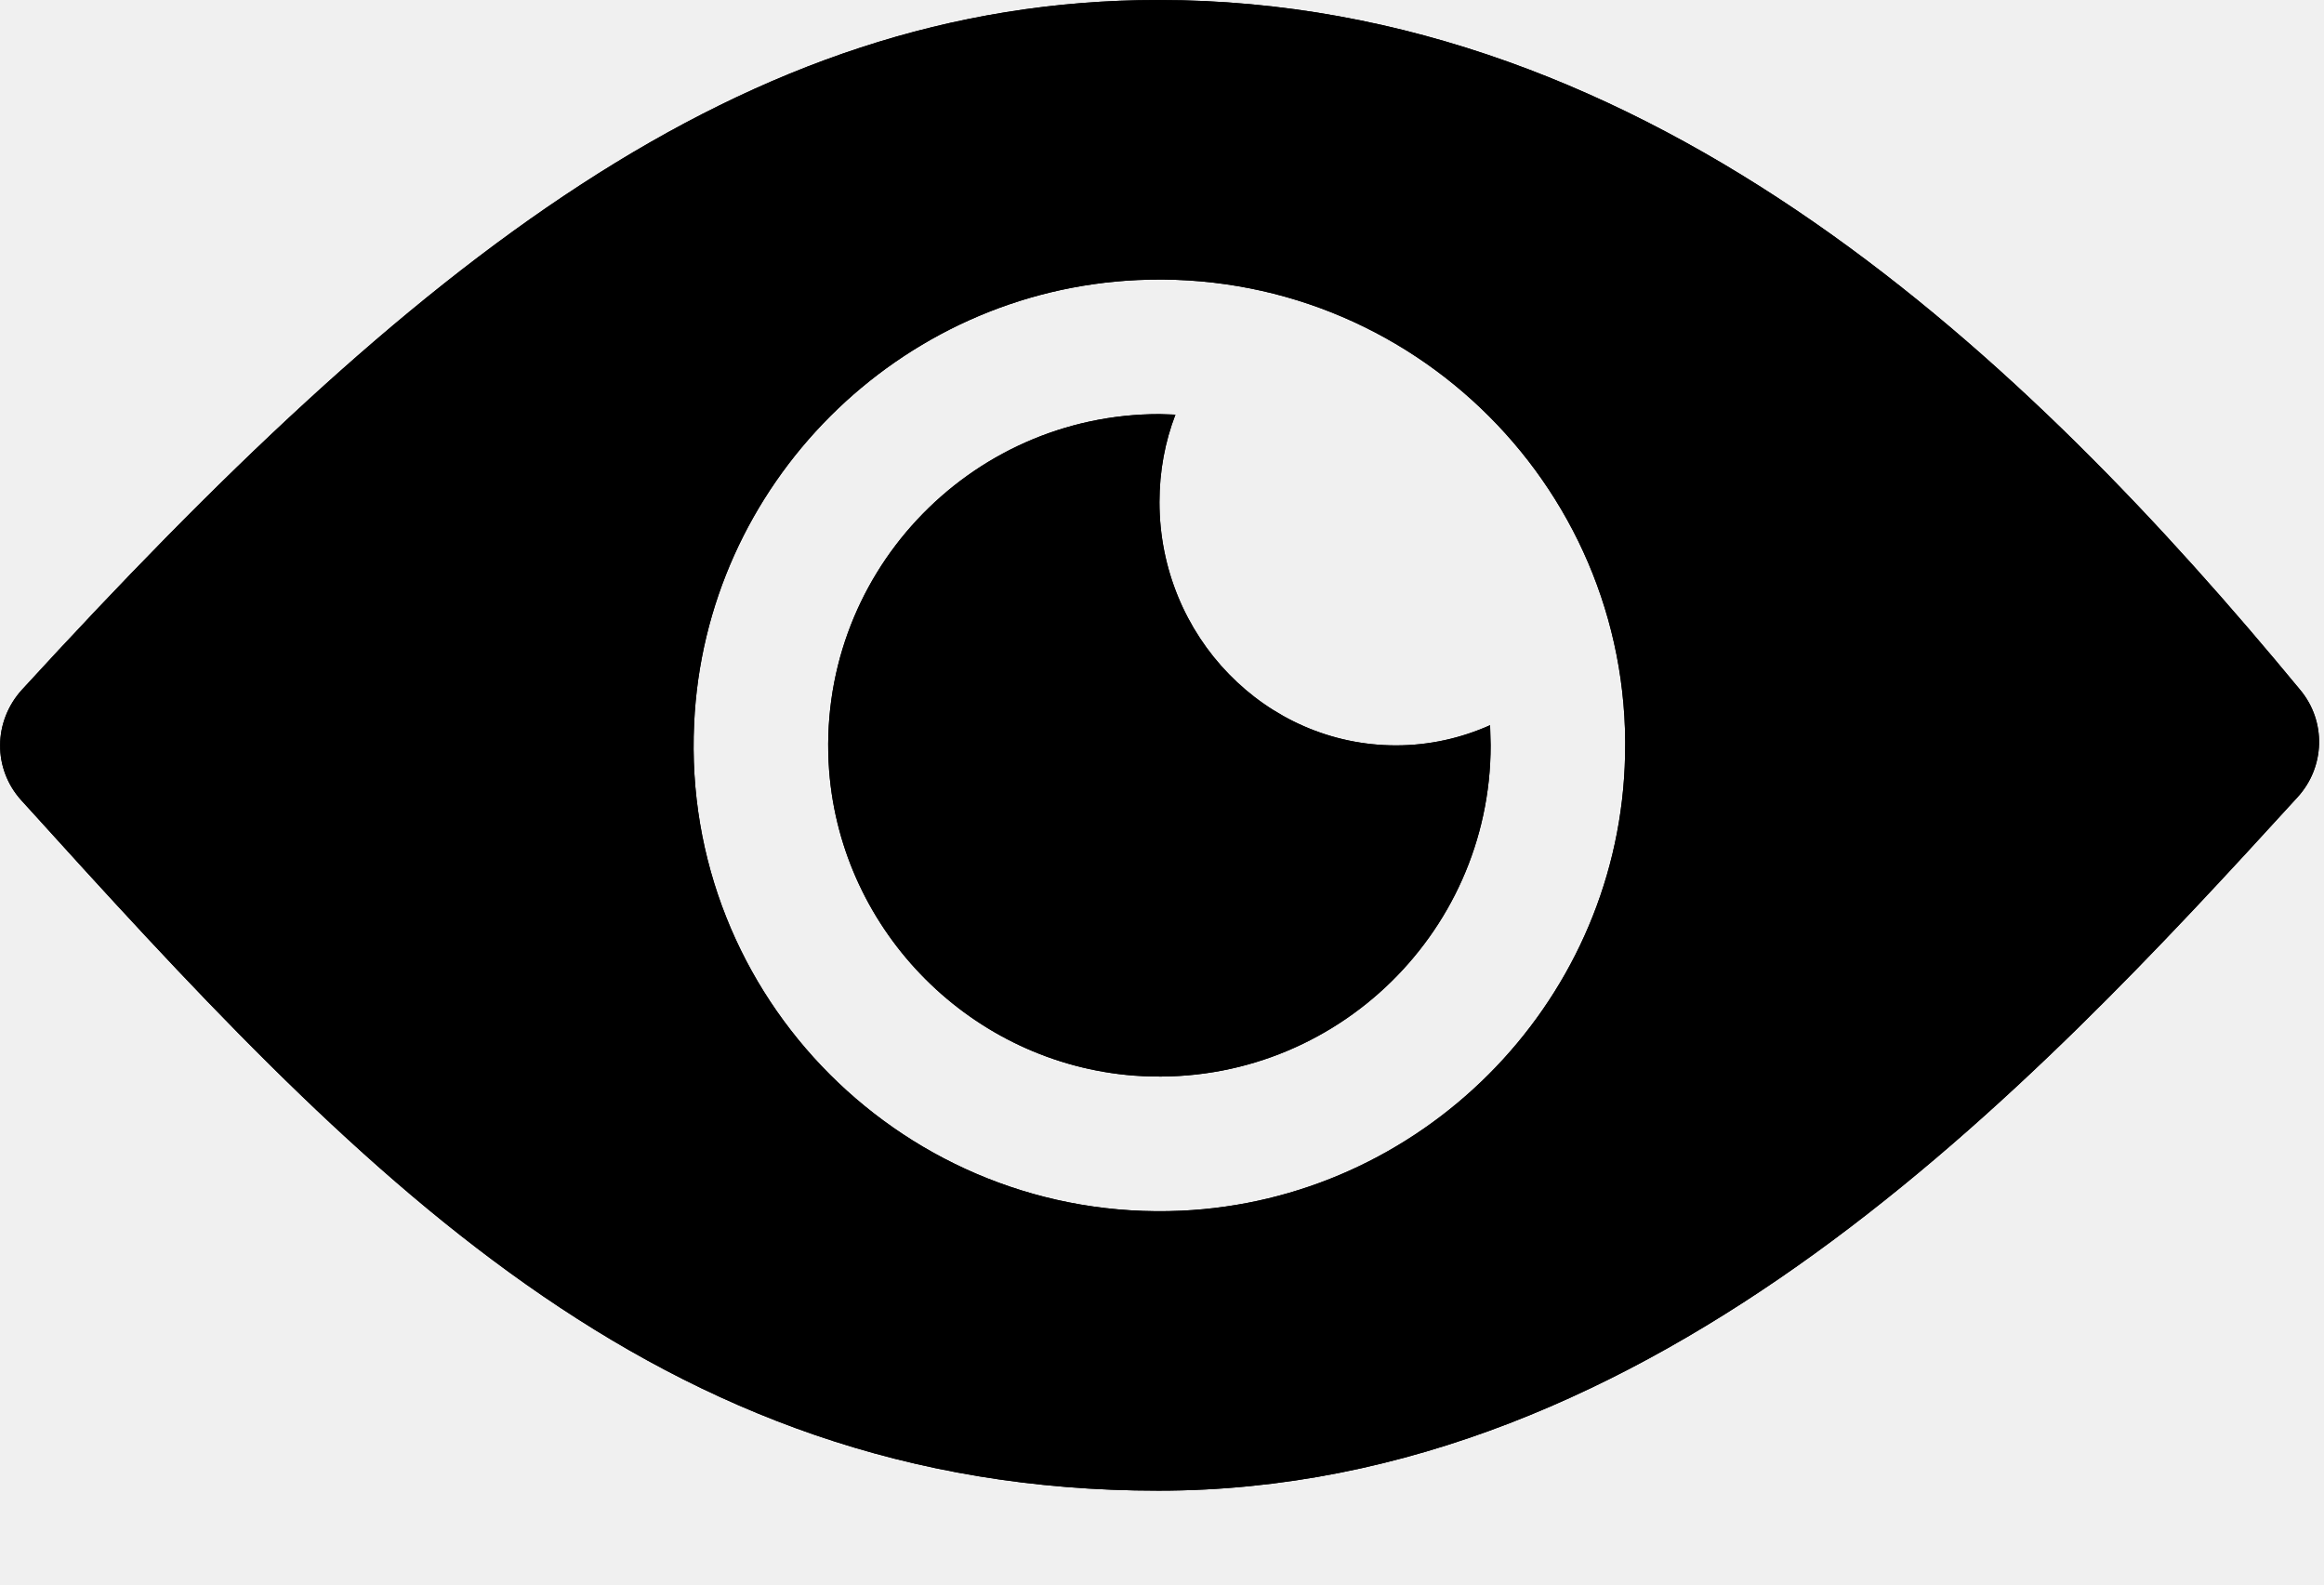
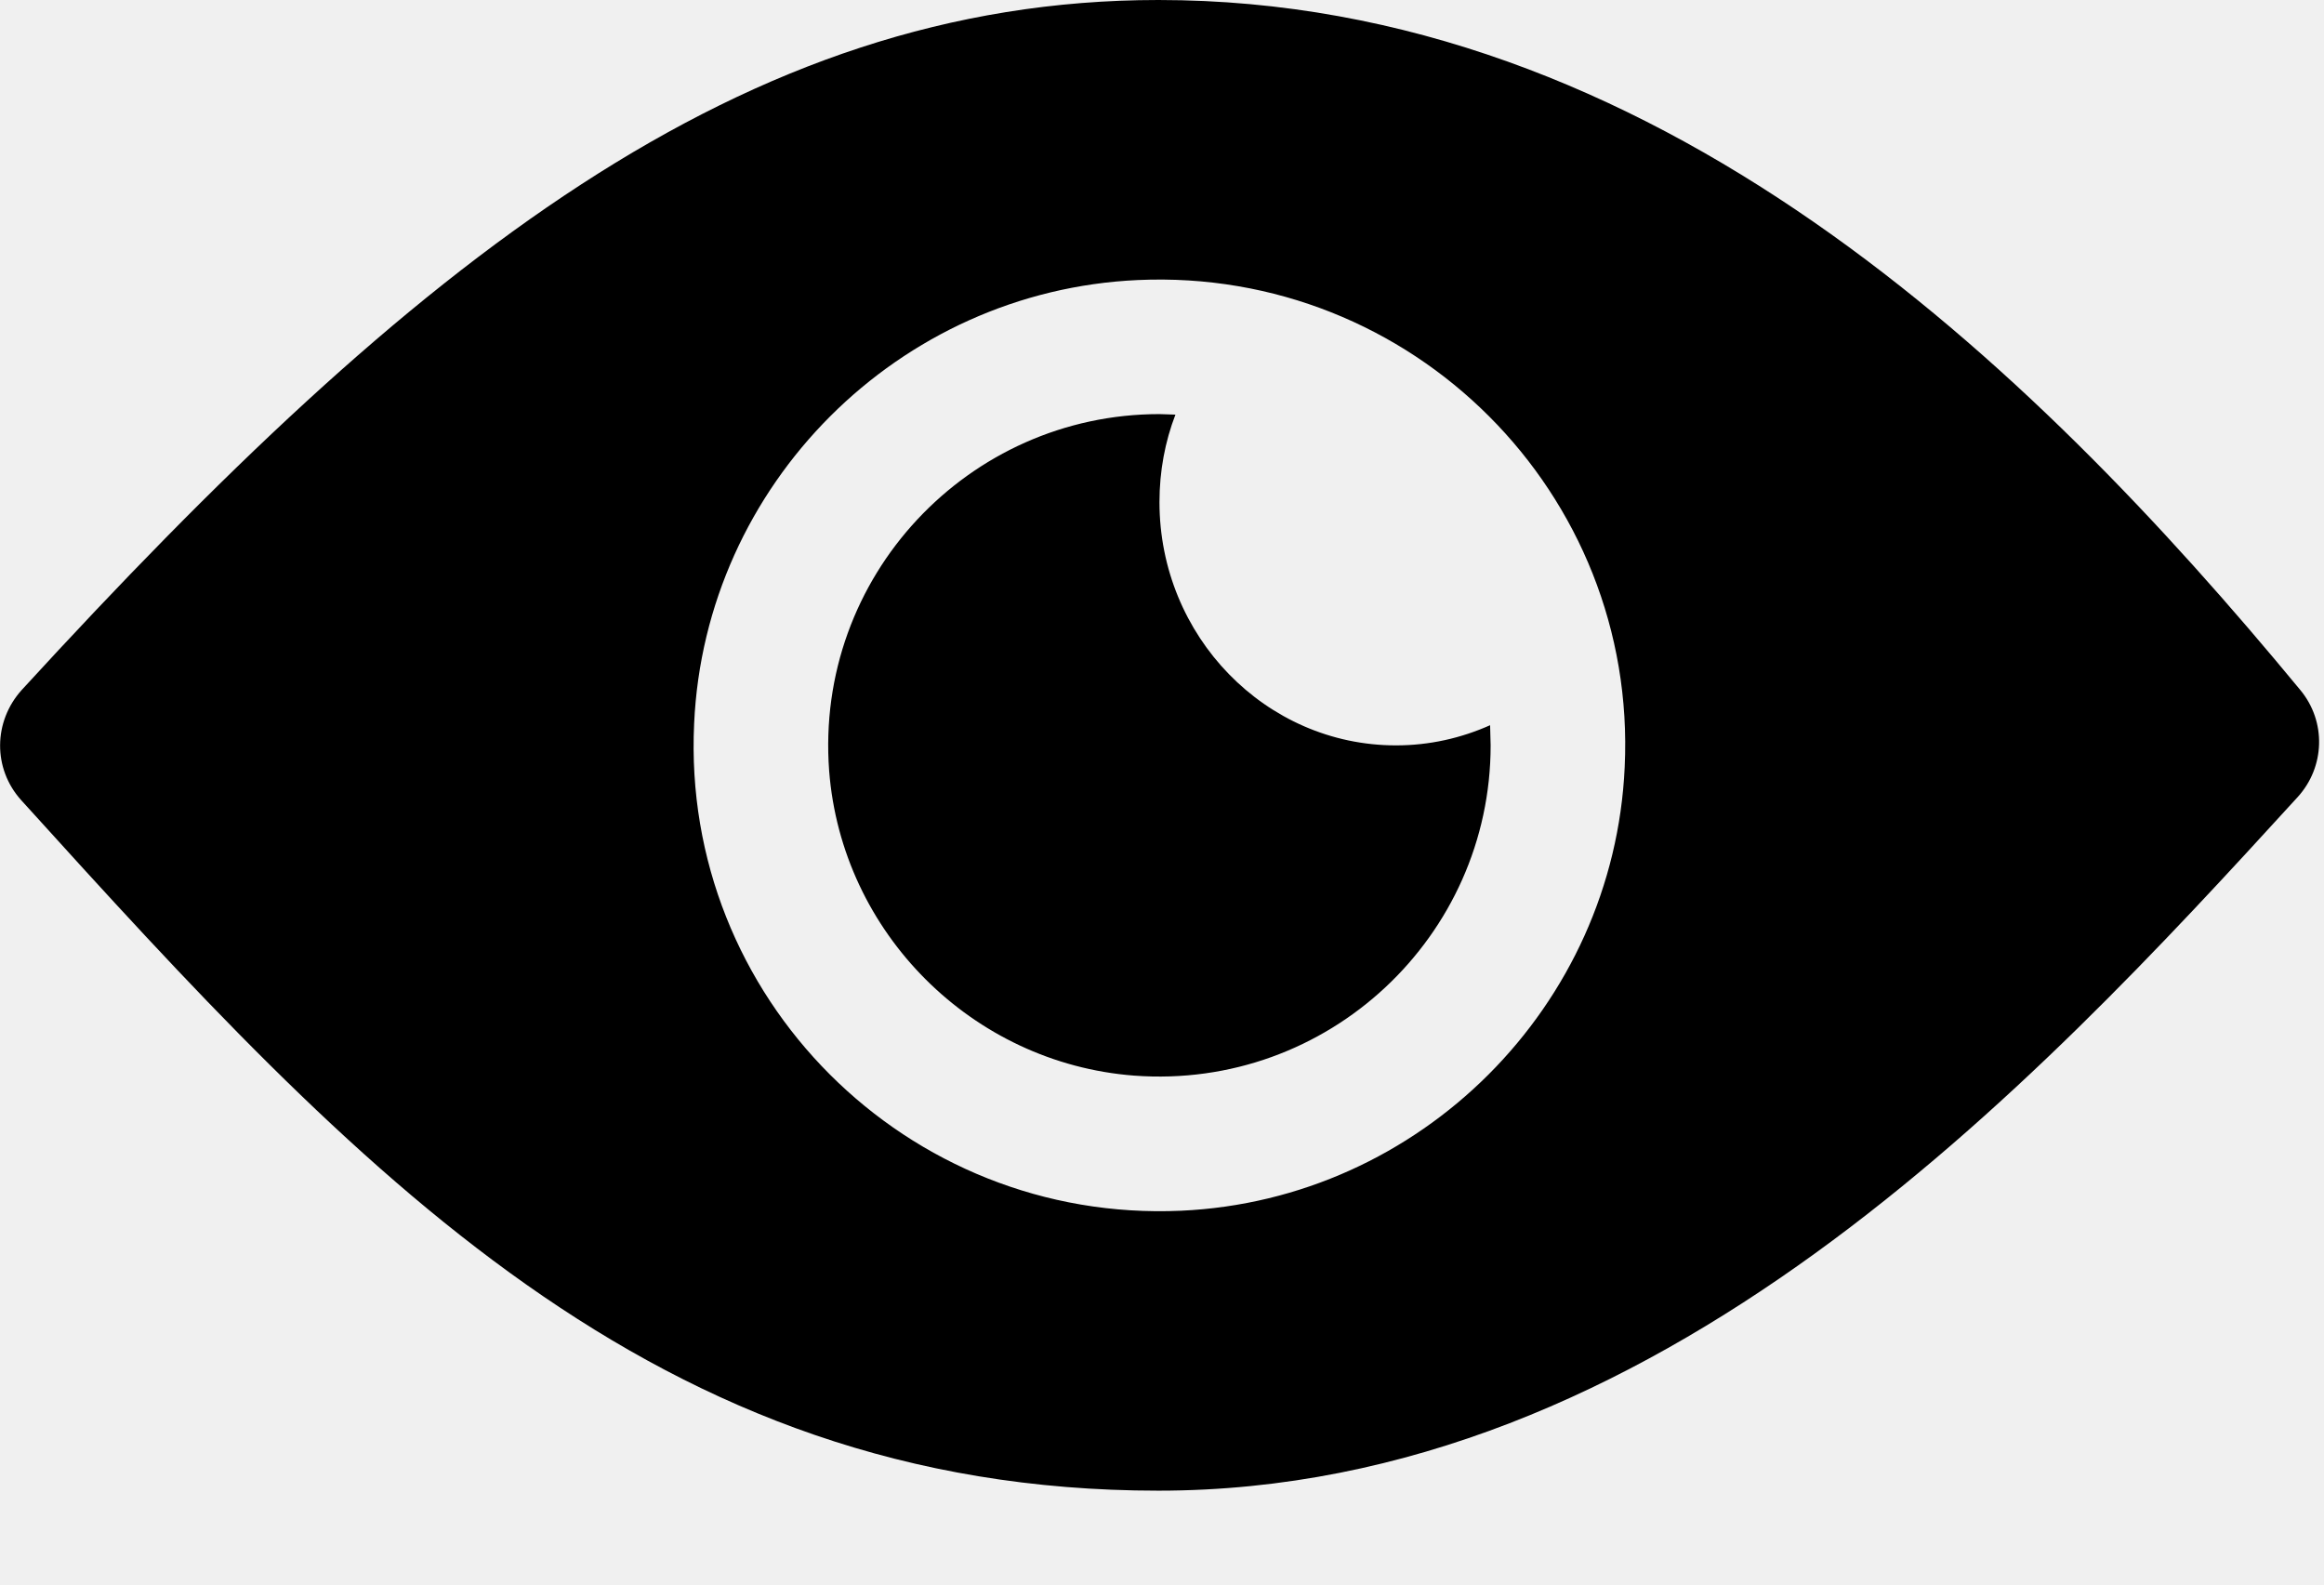
- <svg xmlns="http://www.w3.org/2000/svg" xmlns:xlink="http://www.w3.org/1999/xlink" width="22px" height="15px" viewBox="0 0 22 15" version="1.1">
-   <defs>
-     <path d="M10.966,0 C7.026,0 3.92,2.479 0.206,6.531 C-0.064,6.83 -0.069,7.276 0.201,7.575 C3.381,11.088 6.184,14.111 10.966,14.111 C15.689,14.111 19.232,10.304 21.75,7.546 C22.01,7.261 22.024,6.83 21.775,6.531 C19.207,3.42 15.655,0 10.966,0 Z M11.181,11.461 C8.584,11.578 6.448,9.442 6.571,6.85 C6.673,4.586 8.506,2.754 10.77,2.651 C13.367,2.533 15.503,4.669 15.38,7.261 C15.278,9.525 13.445,11.358 11.181,11.461 Z M10.976,4.753 C10.976,4.459 11.029,4.18 11.127,3.925 C11.078,3.925 11.029,3.92 10.976,3.92 C9.167,3.92 7.712,5.458 7.849,7.296 C7.967,8.829 9.202,10.064 10.735,10.182 C12.573,10.319 14.111,8.864 14.111,7.056 C14.111,6.992 14.106,6.928 14.106,6.865 C13.832,6.987 13.533,7.056 13.215,7.056 C11.98,7.056 10.976,6.022 10.976,4.753 Z" id="path-1" />
-   </defs>
-   <g id="00-Стиль-и-компоненты" stroke="none" stroke-width="1" fill="none" fill-rule="evenodd">
-     <g id="Иконки,-контролы" transform="translate(-435, -68)">
-       <g id="ico/eye" transform="translate(435, 68)">
-         <mask id="mask-2" fill="white">
-           <use xlink:href="#path-1" />
-         </mask>
-         <use id="Shape" fill="#000000" fill-rule="nonzero" xlink:href="#path-1" />
-         <g id="colors/pure-black" mask="url(#mask-2)">
-           <g transform="translate(-1, -5)">
-             <rect id="Background" fill="none" x="0" y="0" width="24" height="24" />
-             <rect id="Black-Color-Copy-9" fill="#000000" fill-rule="evenodd" x="0" y="0" width="24" height="24" />
-           </g>
-         </g>
-       </g>
-     </g>
-   </g>
+ <svg xmlns="http://www.w3.org/2000/svg" width="22px" height="15px" viewBox="0 0 22 15" version="1.1">
+   <path d="M10.966,0 C7.026,0 3.92,2.479 0.206,6.531 C-0.064,6.83 -0.069,7.276 0.201,7.575 C3.381,11.088 6.184,14.111 10.966,14.111 C15.689,14.111 19.232,10.304 21.75,7.546 C22.01,7.261 22.024,6.83 21.775,6.531 C19.207,3.42 15.655,0 10.966,0 Z M11.181,11.461 C8.584,11.578 6.448,9.442 6.571,6.85 C6.673,4.586 8.506,2.754 10.77,2.651 C13.367,2.533 15.503,4.669 15.38,7.261 C15.278,9.525 13.445,11.358 11.181,11.461 Z M10.976,4.753 C10.976,4.459 11.029,4.18 11.127,3.925 C11.078,3.925 11.029,3.92 10.976,3.92 C9.167,3.92 7.712,5.458 7.849,7.296 C7.967,8.829 9.202,10.064 10.735,10.182 C12.573,10.319 14.111,8.864 14.111,7.056 C14.111,6.992 14.106,6.928 14.106,6.865 C13.832,6.987 13.533,7.056 13.215,7.056 C11.98,7.056 10.976,6.022 10.976,4.753 Z" id="path-1" />
</svg>
